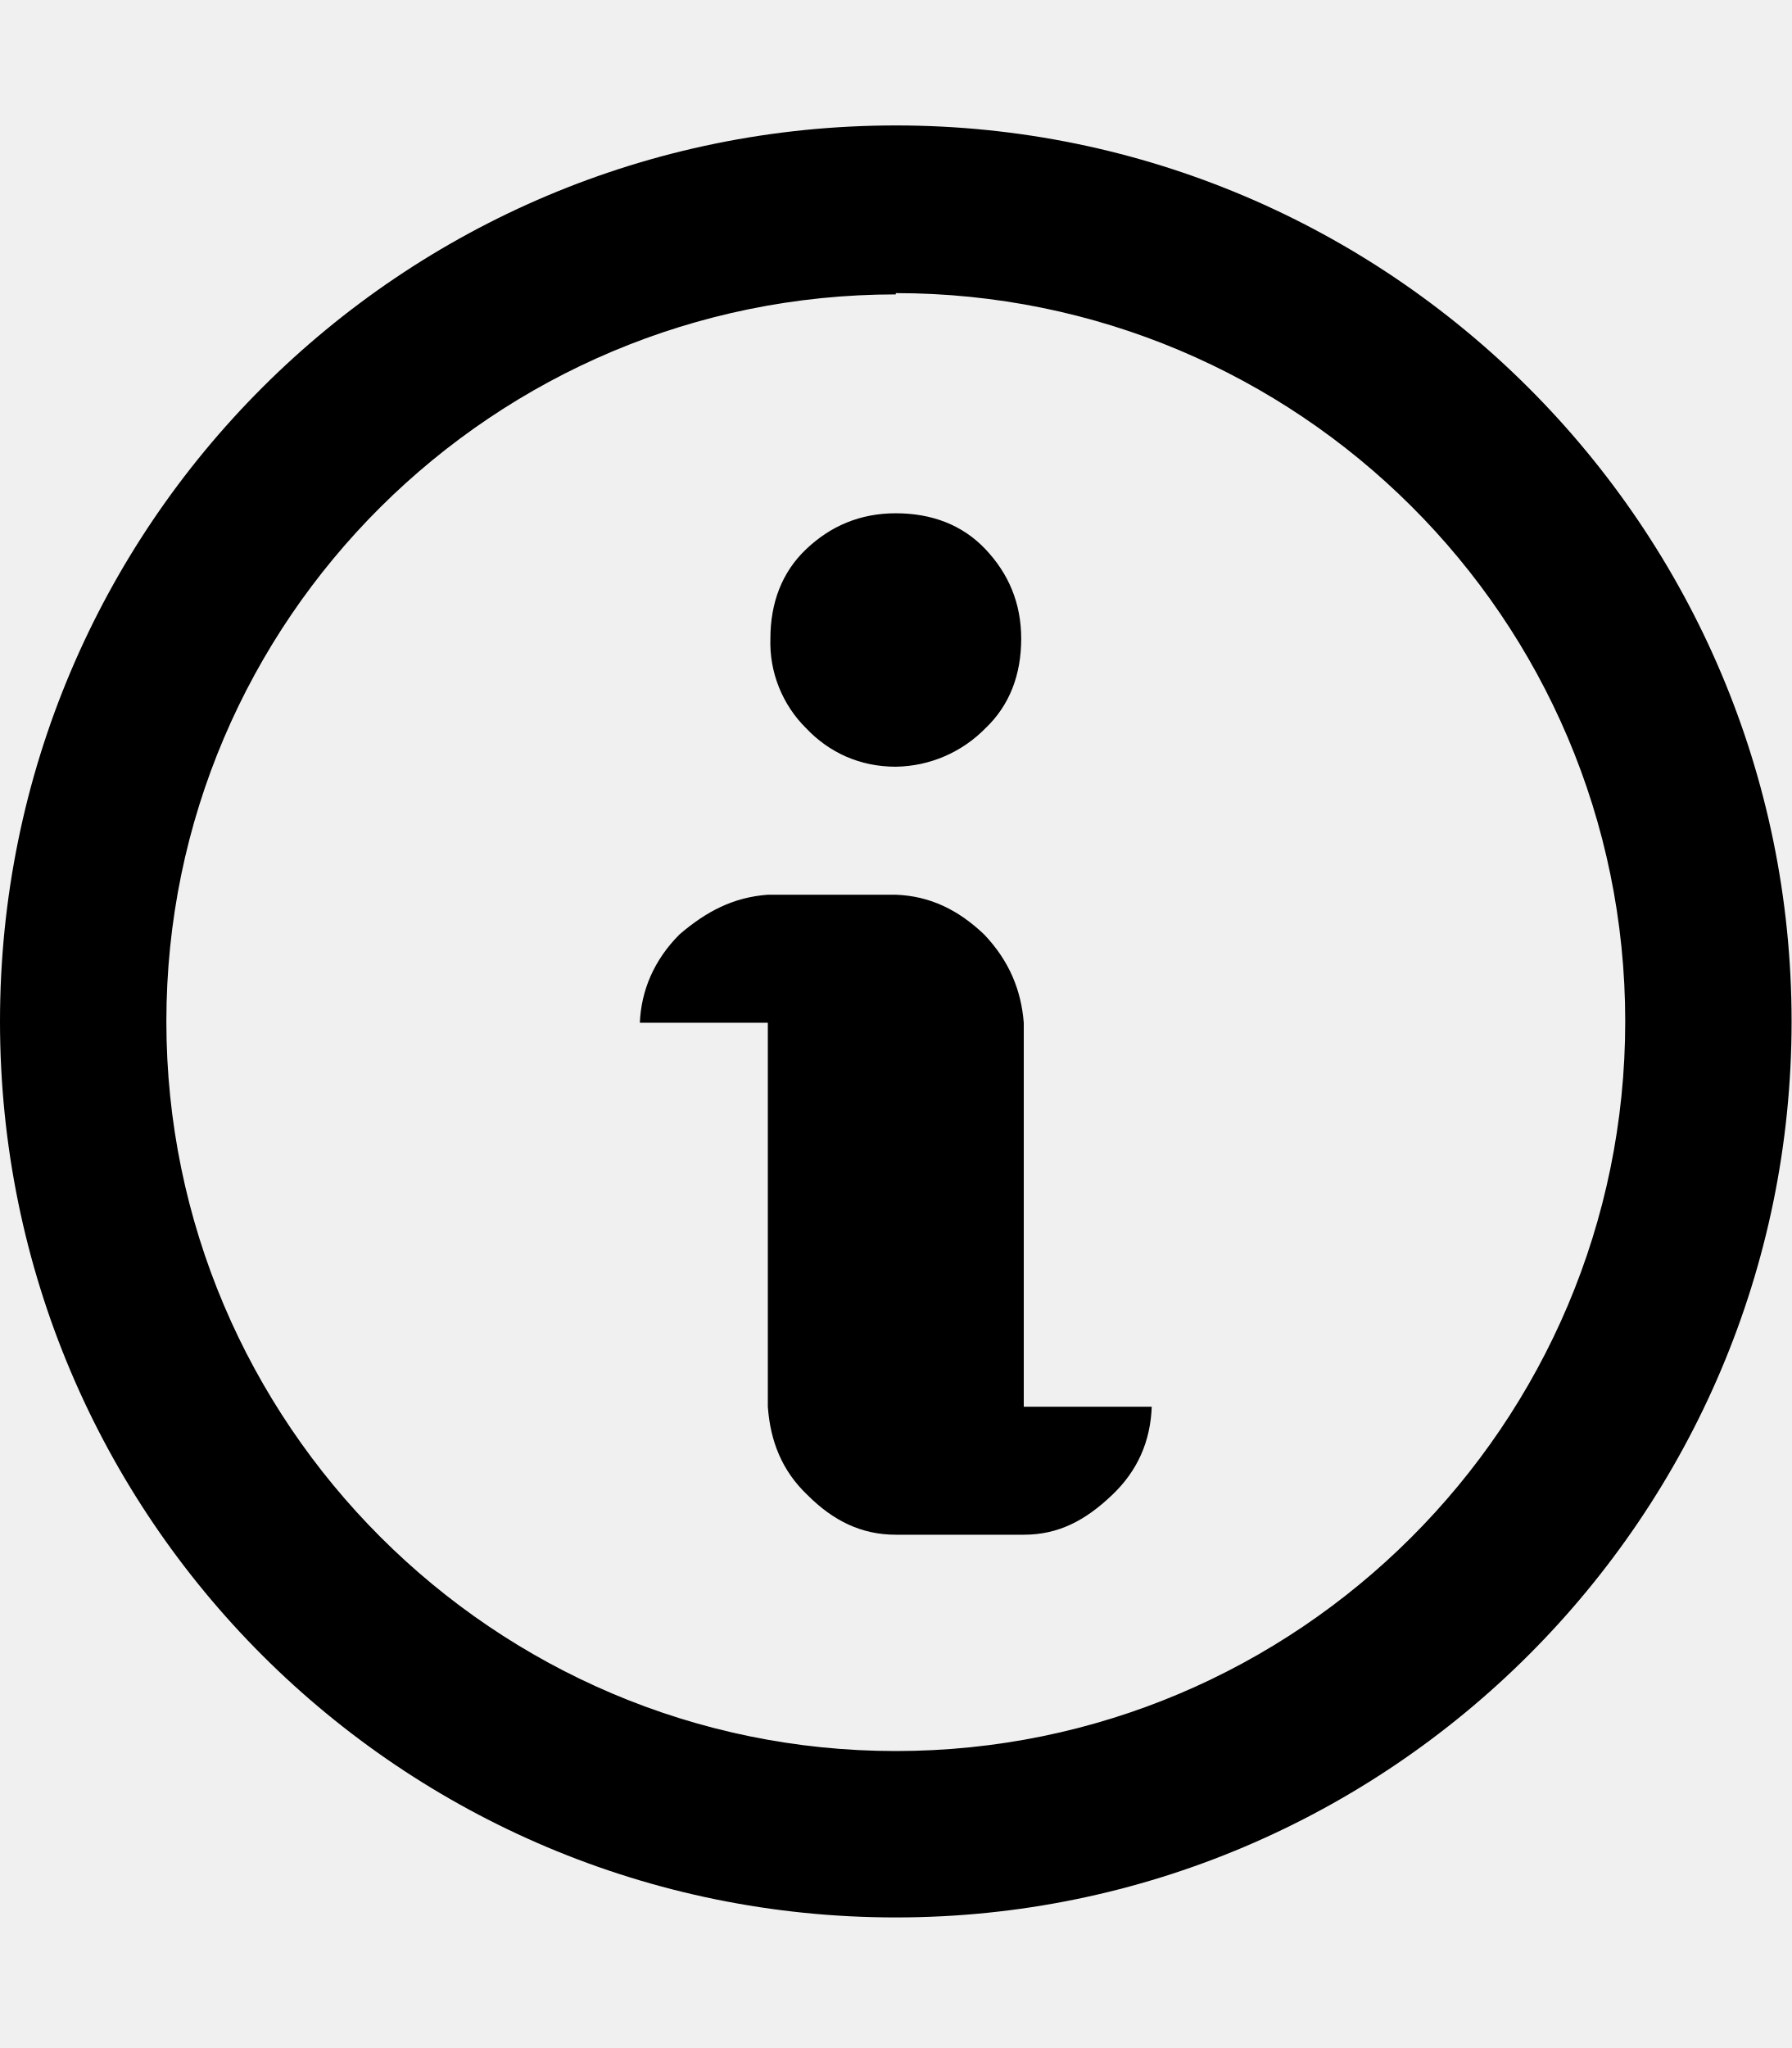
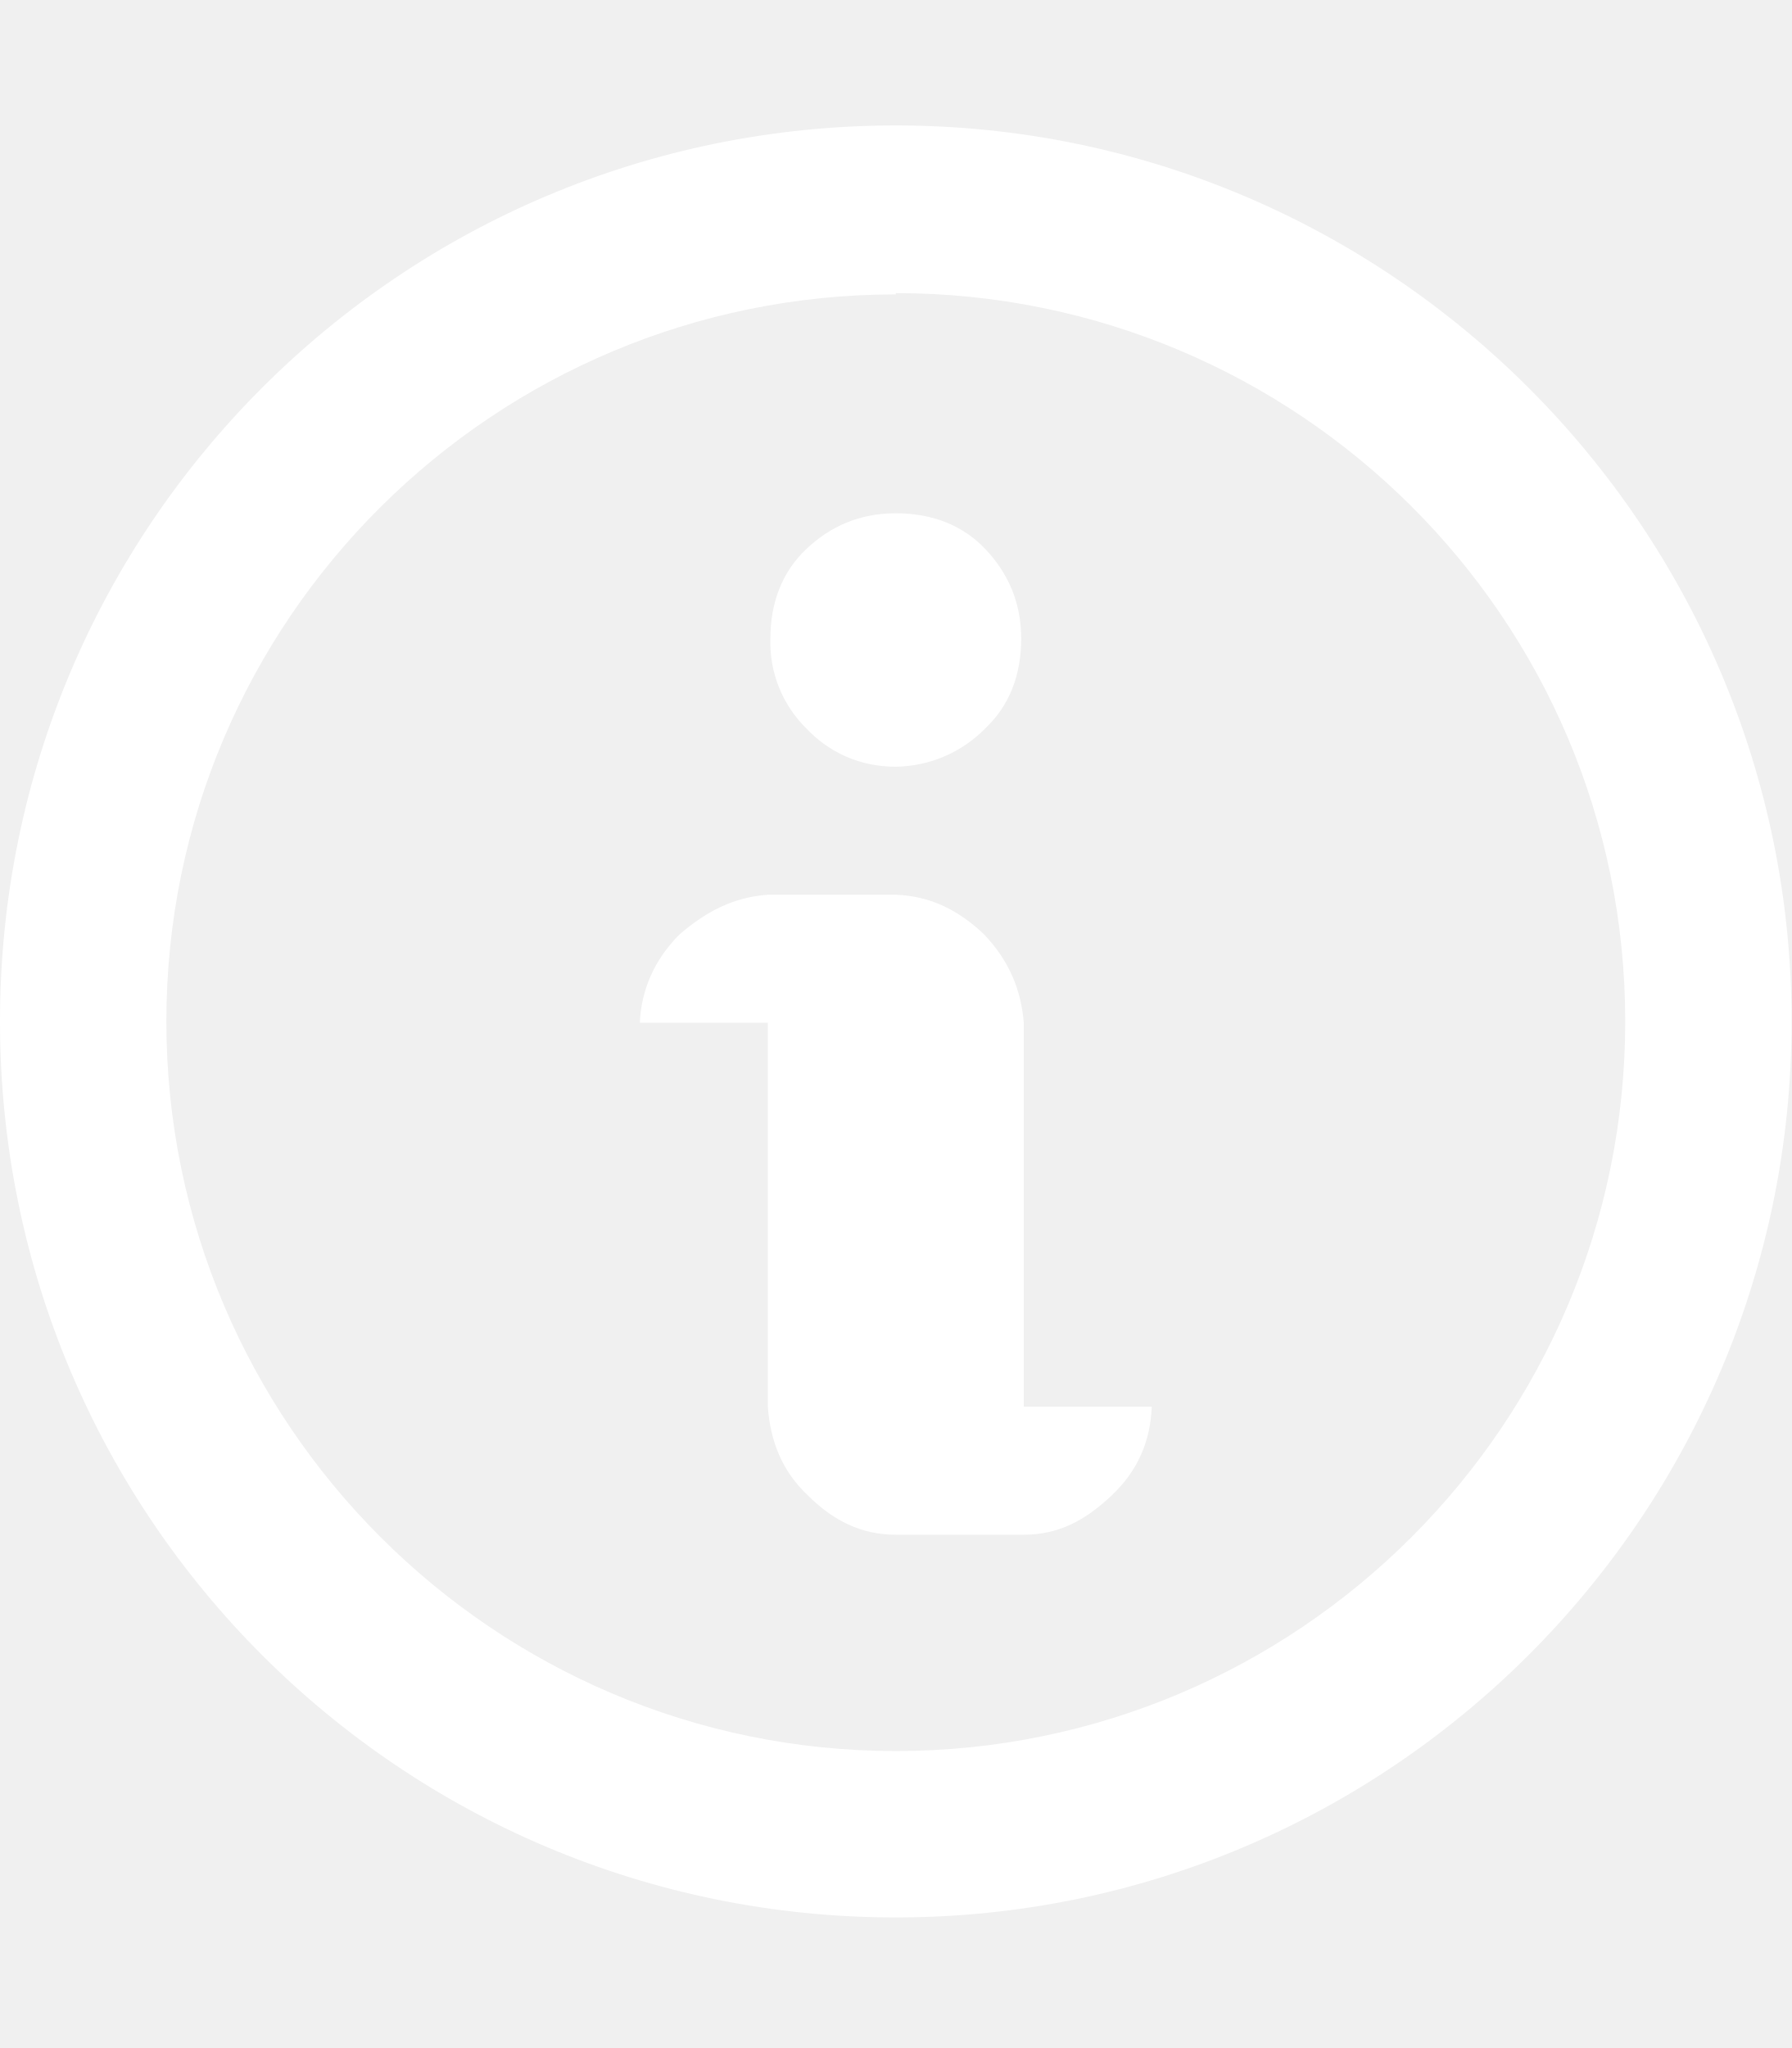
<svg xmlns="http://www.w3.org/2000/svg" width="14" height="16" viewBox="0 0 14 16">
-   <path fill-rule="evenodd" d="M6.3 5.69a.942.942 0 0 1-.28-.7c0-.28.09-.52.28-.7.19-.18.42-.28.7-.28.28 0 .52.09.7.28.18.19.28.42.28.7 0 .28-.09.52-.28.7a1 1 0 0 1-.7.3c-.28 0-.52-.11-.7-.3zM8 7.99c-.02-.25-.11-.48-.31-.69-.2-.19-.42-.3-.69-.31H6c-.27.02-.48.13-.69.31-.2.2-.3.44-.31.69h1v3c.02.27.11.5.31.69.2.2.42.31.69.31h1c.27 0 .48-.11.69-.31.2-.19.3-.42.31-.69H8V7.98v.01zM7 2.3c-3.14 0-5.7 2.54-5.7 5.68 0 3.14 2.56 5.7 5.7 5.7s5.7-2.55 5.7-5.7c0-3.15-2.56-5.69-5.7-5.69v.01zM7 .98c3.86 0 7 3.14 7 7s-3.14 7-7 7-7-3.12-7-7 3.14-7 7-7z" />
+   <path fill-rule="evenodd" fill="#ffffff" d="M6.3 5.69a.942.942 0 0 1-.28-.7c0-.28.09-.52.28-.7.19-.18.42-.28.7-.28.28 0 .52.09.7.28.18.19.28.42.28.7 0 .28-.09.52-.28.7a1 1 0 0 1-.7.3c-.28 0-.52-.11-.7-.3zM8 7.99c-.02-.25-.11-.48-.31-.69-.2-.19-.42-.3-.69-.31H6c-.27.02-.48.13-.69.31-.2.2-.3.44-.31.69h1v3c.02.27.11.5.31.69.2.2.42.31.69.31h1c.27 0 .48-.11.69-.31.2-.19.3-.42.31-.69H8V7.98v.01zM7 2.3c-3.14 0-5.7 2.54-5.7 5.68 0 3.14 2.56 5.7 5.7 5.7s5.7-2.55 5.7-5.7c0-3.15-2.56-5.69-5.7-5.69v.01zM7 .98c3.86 0 7 3.14 7 7s-3.14 7-7 7-7-3.12-7-7 3.14-7 7-7z" />
</svg>
